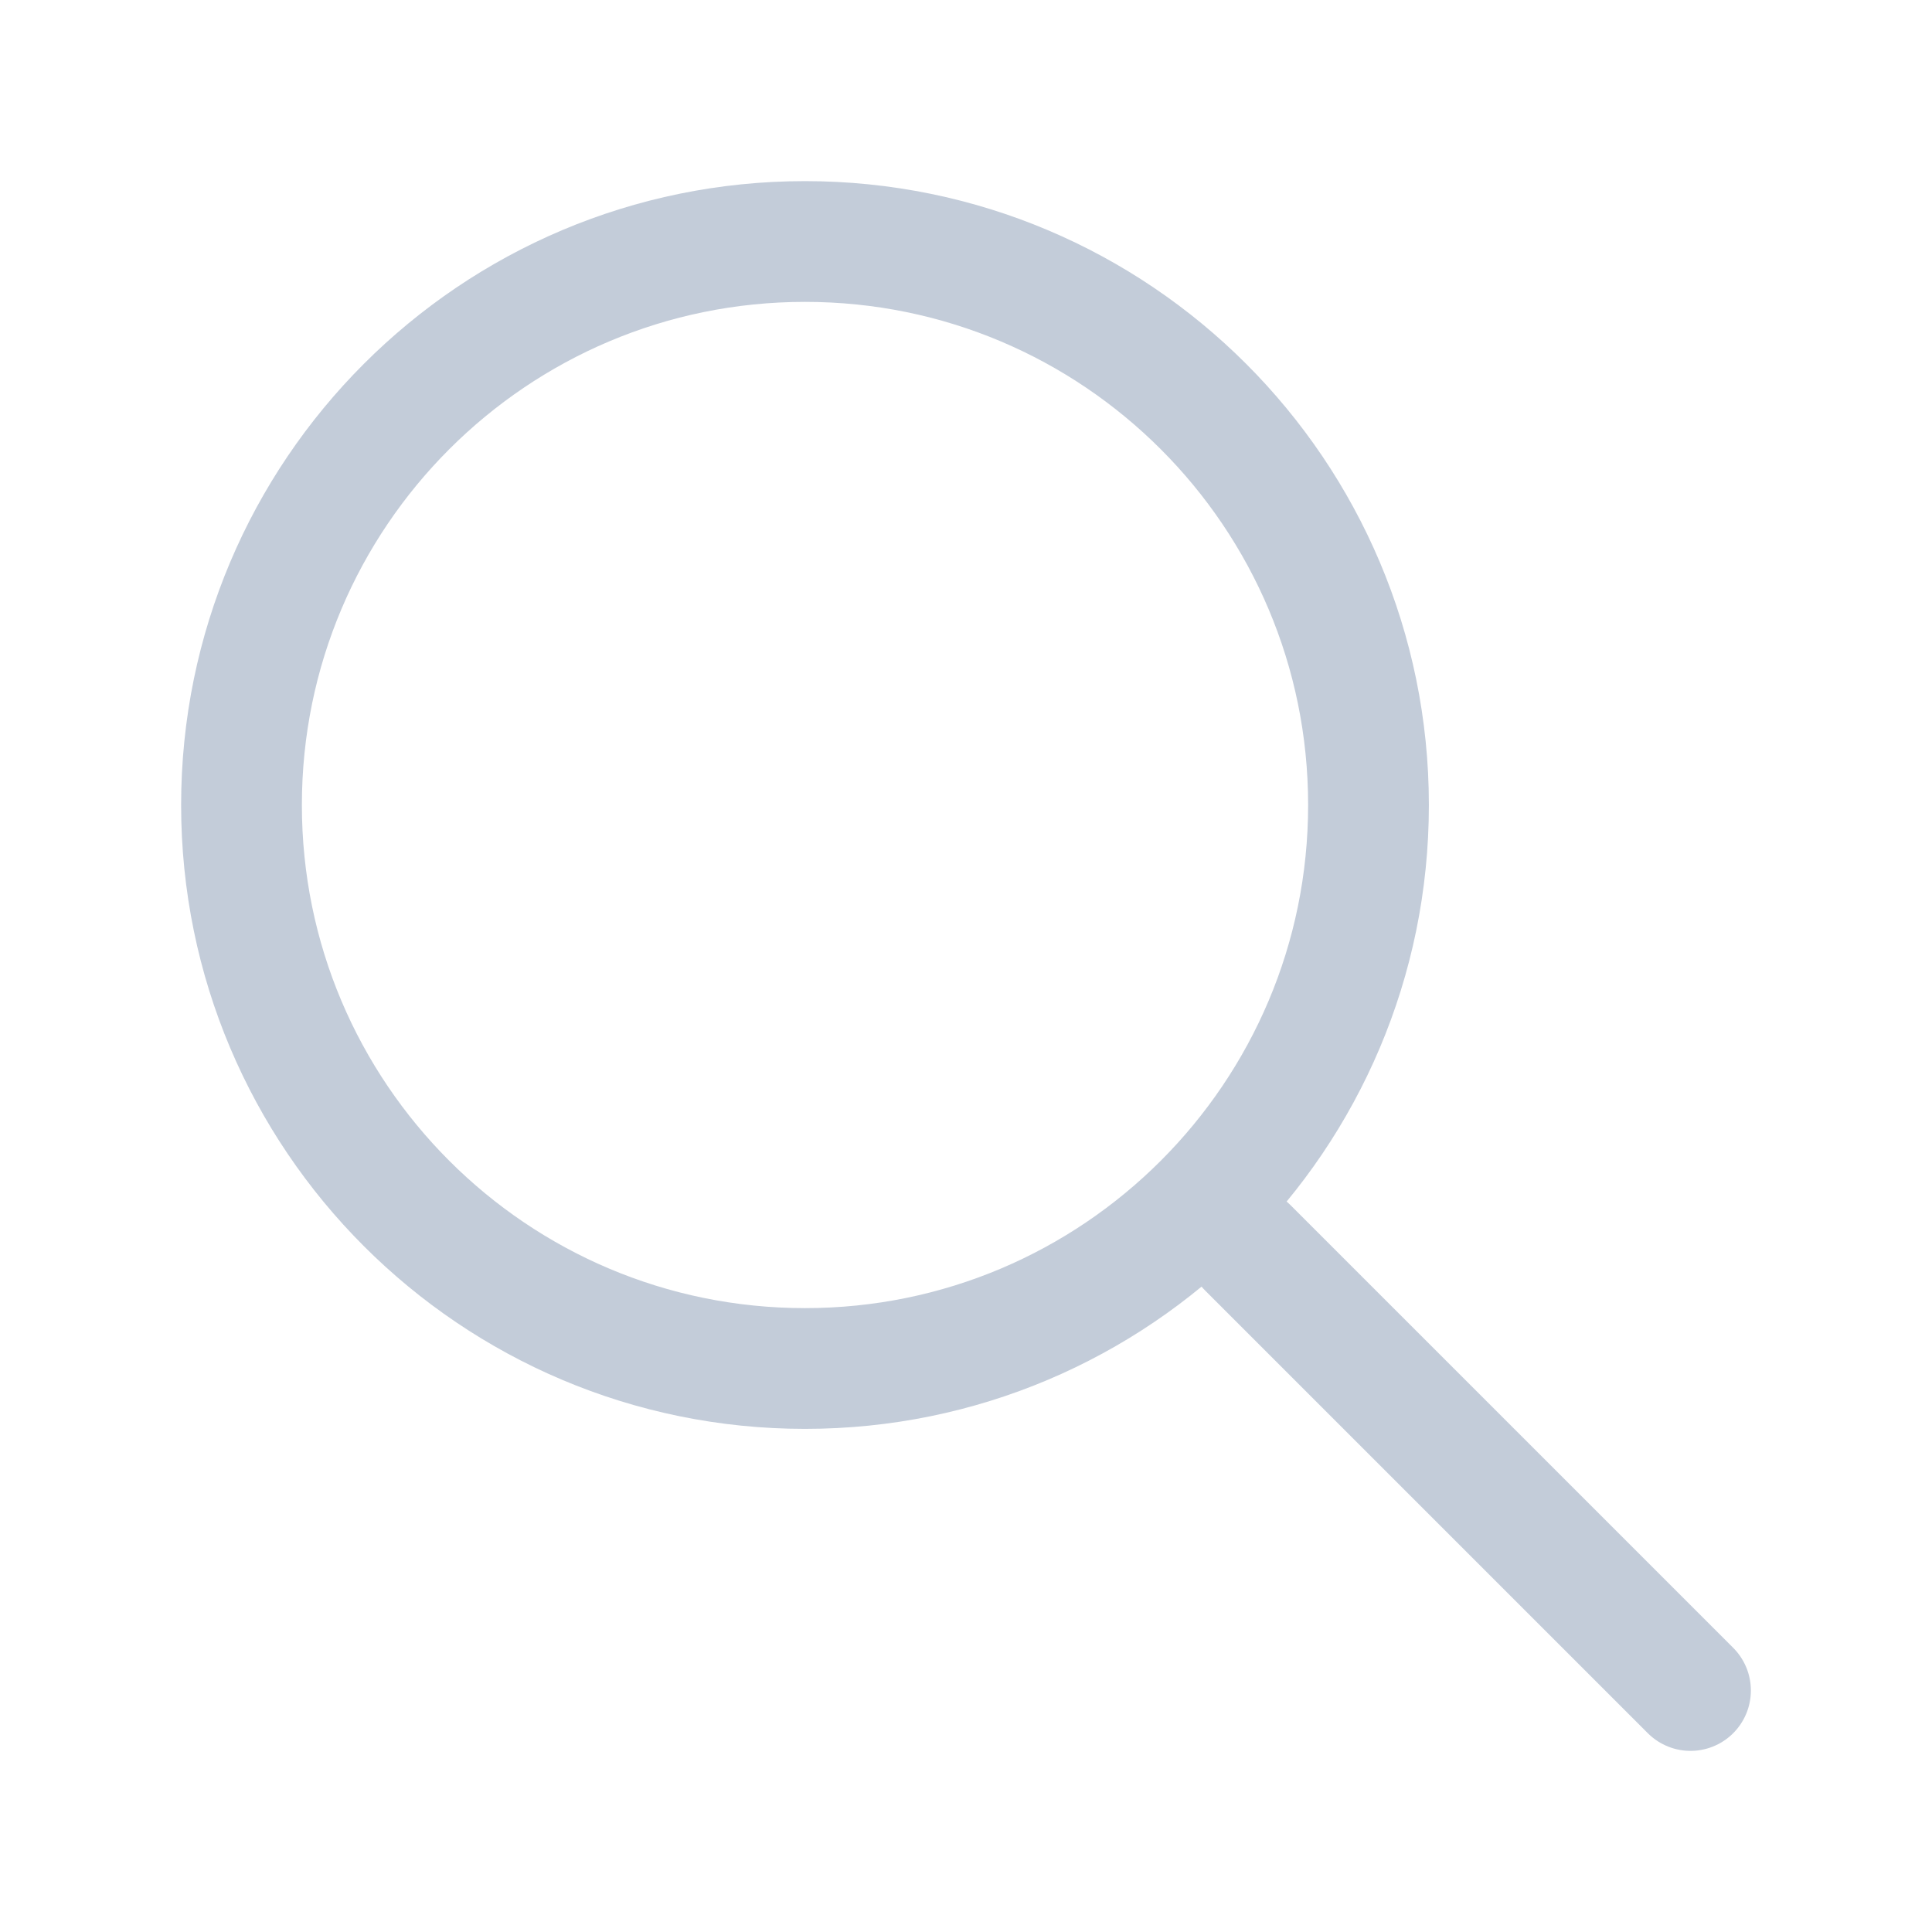
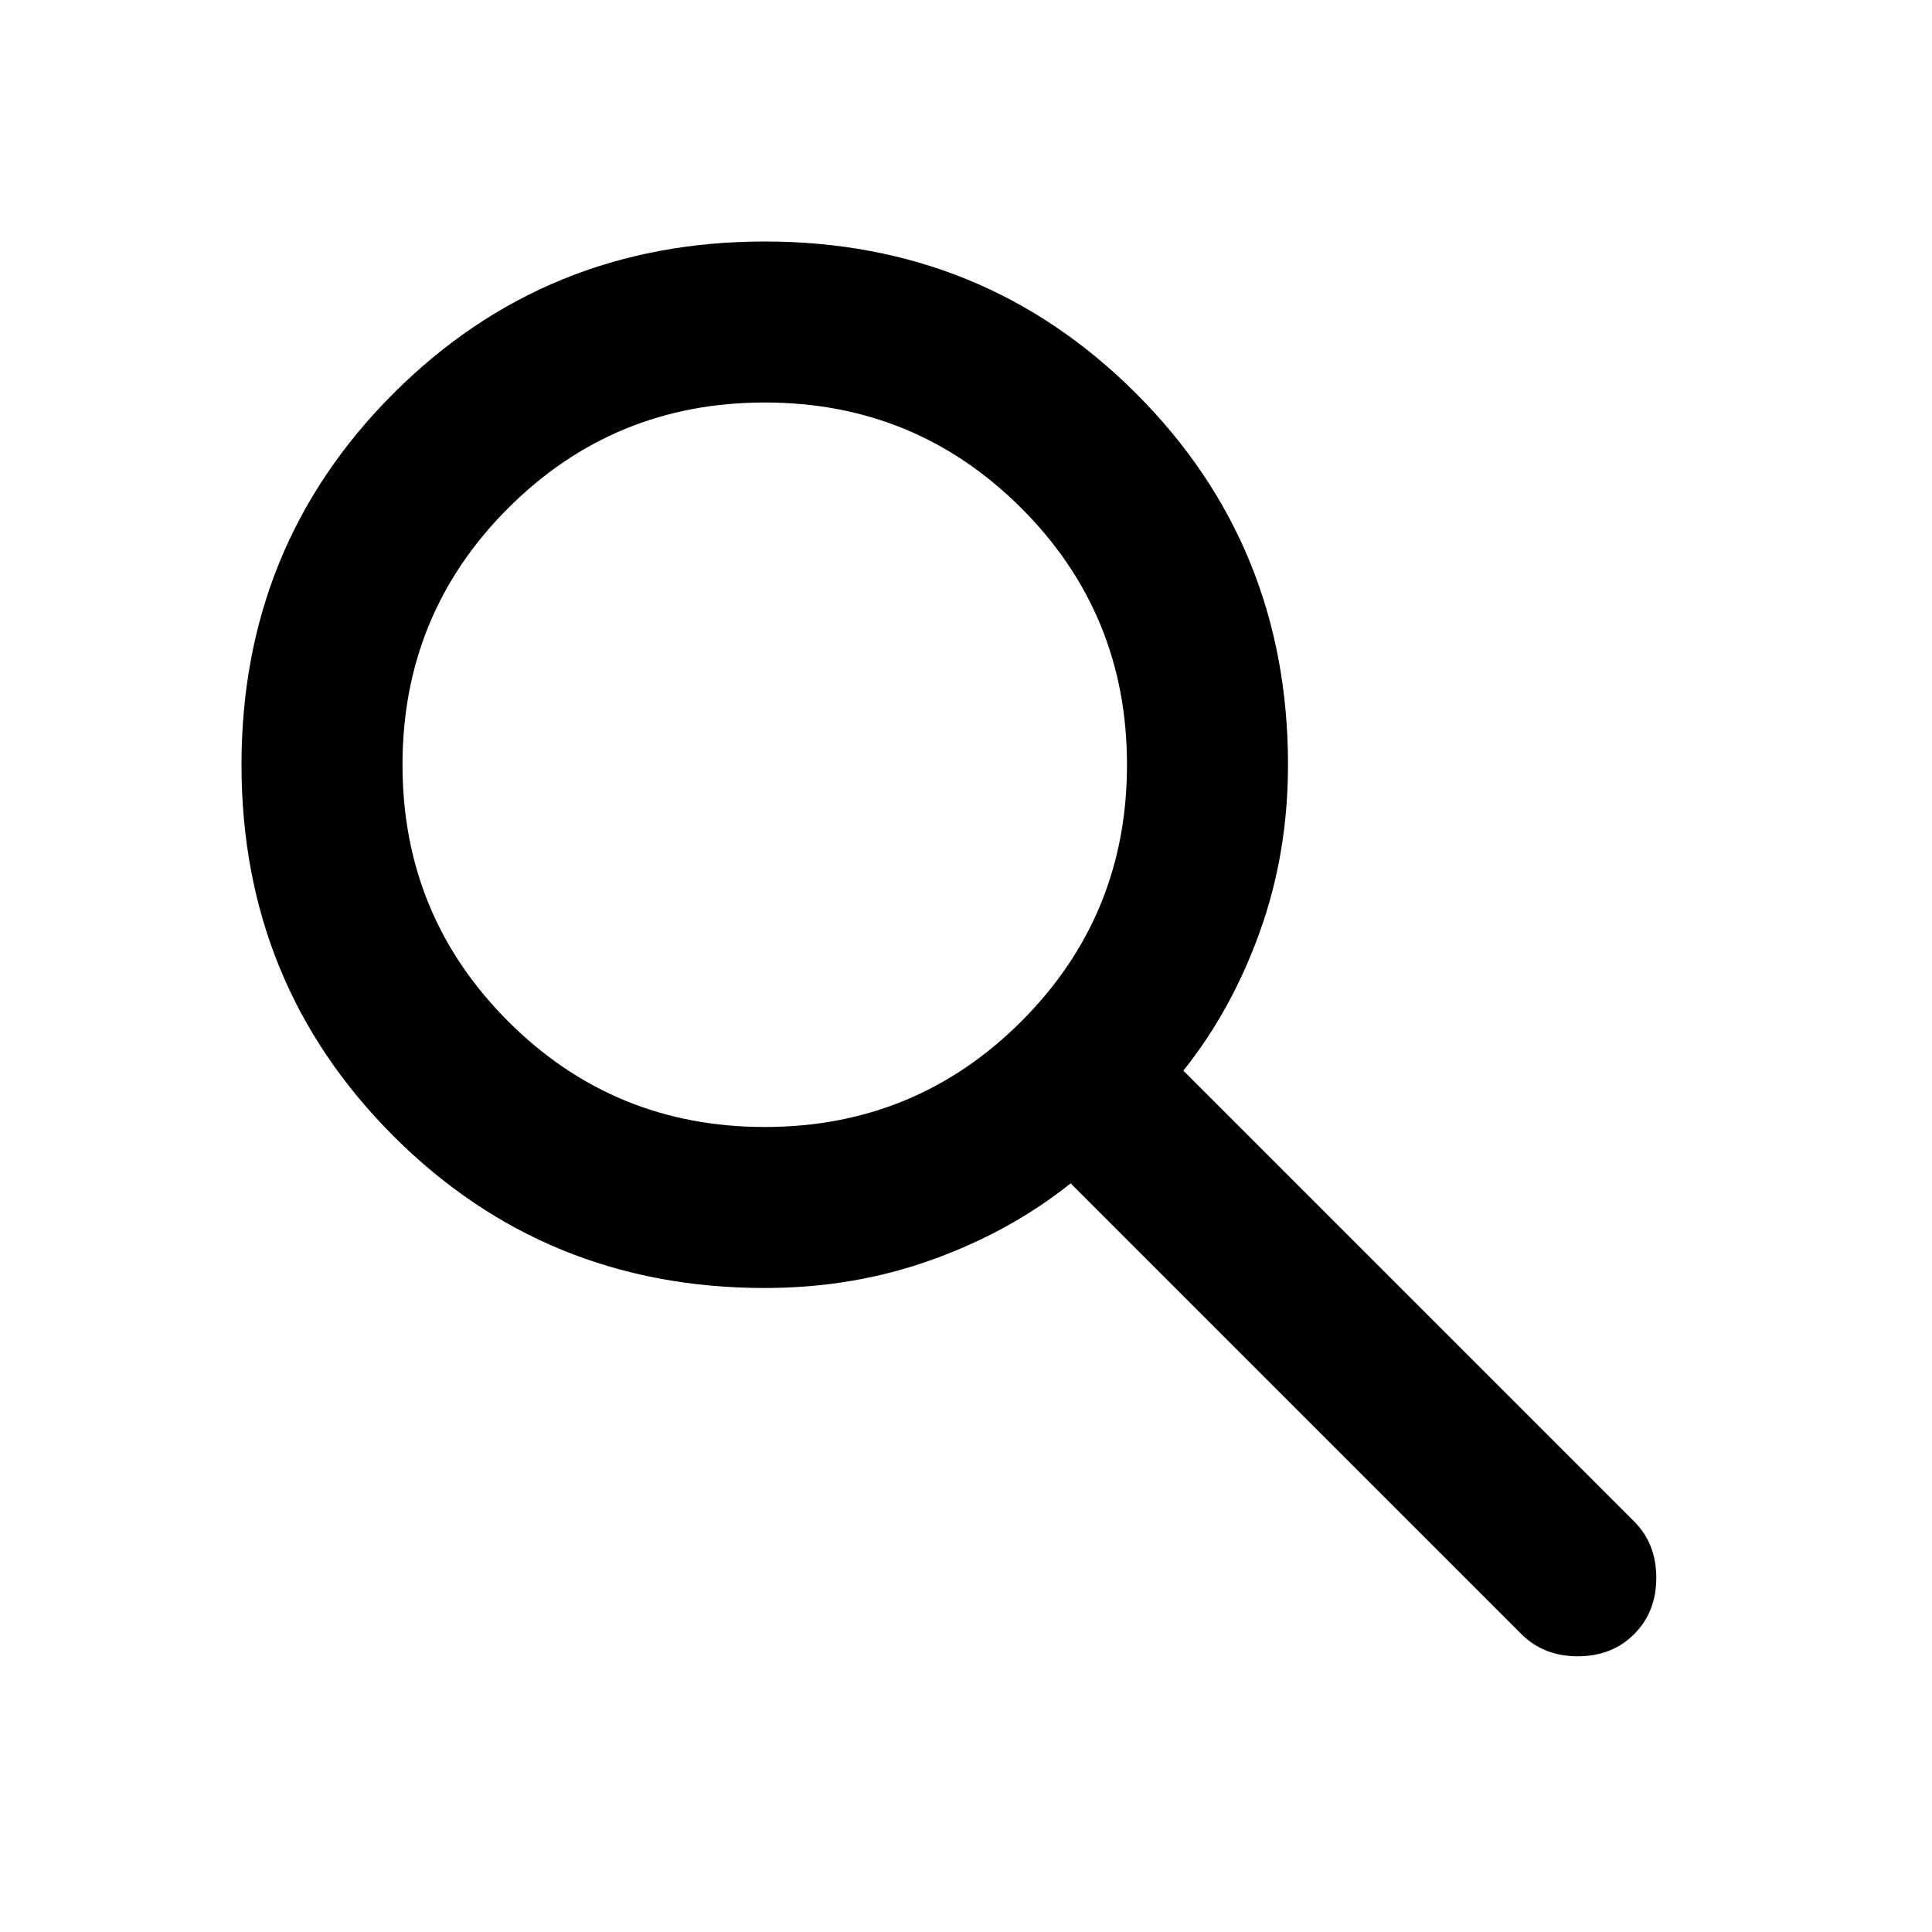
- <svg xmlns="http://www.w3.org/2000/svg" width="24" height="24" viewBox="0 0 24 24" fill="none" stroke="#c3ccd9" stroke-width="1.5" stroke-linecap="round" stroke-linejoin="round">
-   <path d="M15.5 15.5 21 21 M17 10a7 7 0 1 1-14 0 7 7 0 0 1 14 0" />
+ <svg xmlns="http://www.w3.org/2000/svg" height="24" viewBox="0 -960 960 960" width="24">
+   <path fill="context-fill #f5f5f7" d="M380-320q-109 0-184.5-75.5T120-580q0-109 75.5-184.5T380-840q109 0 184.5 75.5T640-580q0 44-14 83t-38 69l224 224q11 11 11 28t-11 28q-11 11-28 11t-28-11L532-372q-30 24-69 38t-83 14Zm0-80q75 0 127.5-52.5T560-580q0-75-52.5-127.5T380-760q-75 0-127.5 52.5T200-580q0 75 52.5 127.5T380-400Z" />
</svg>
